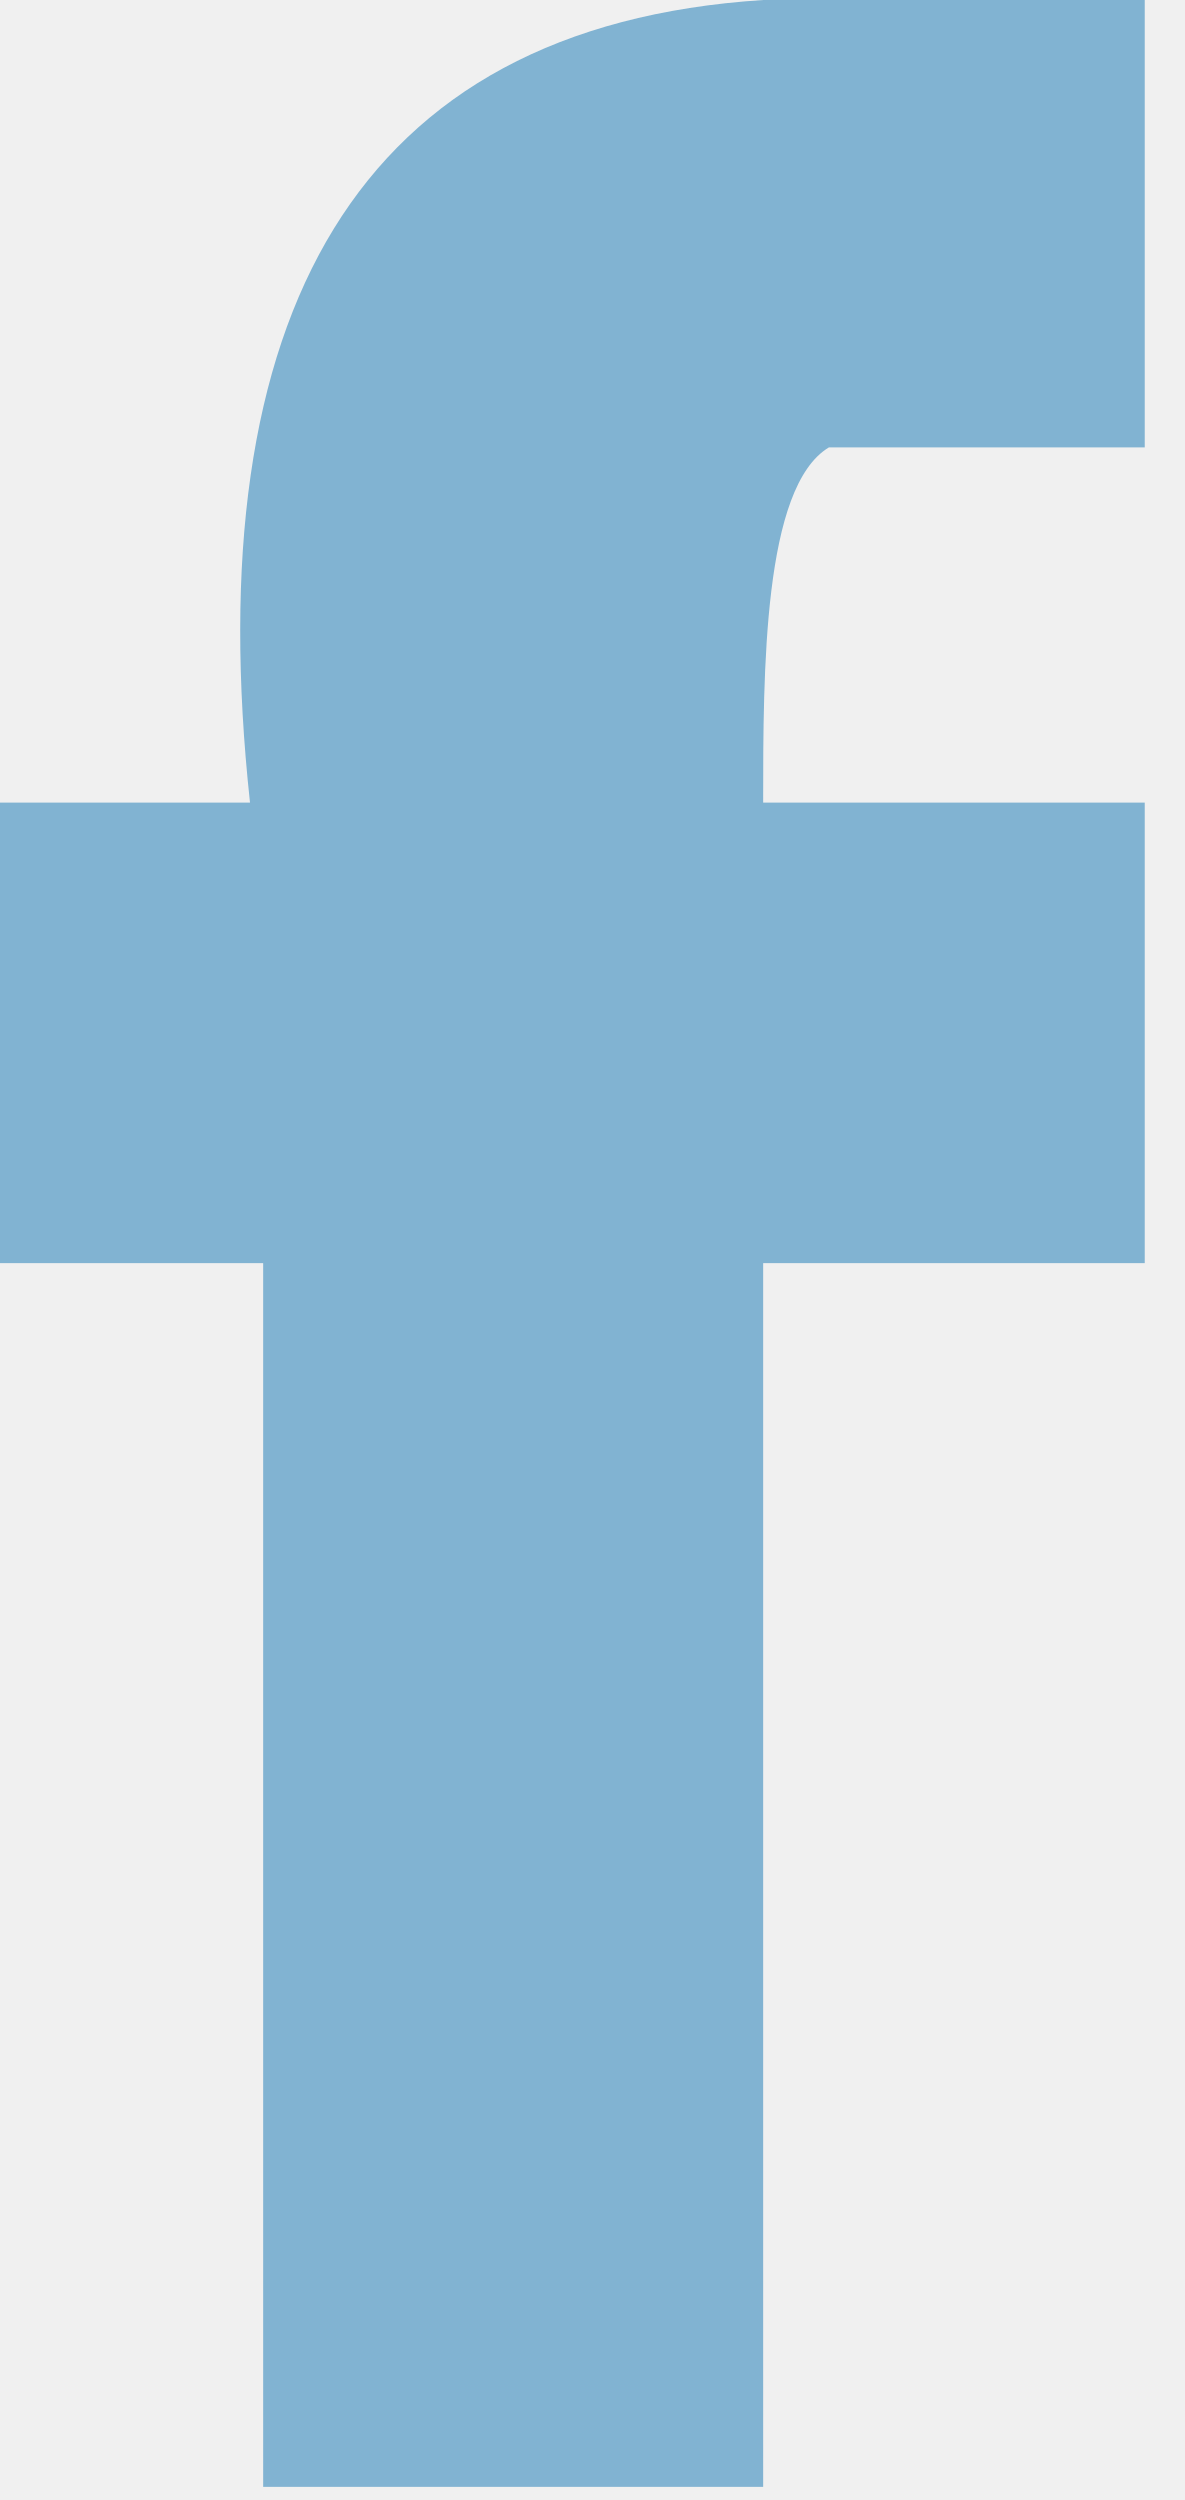
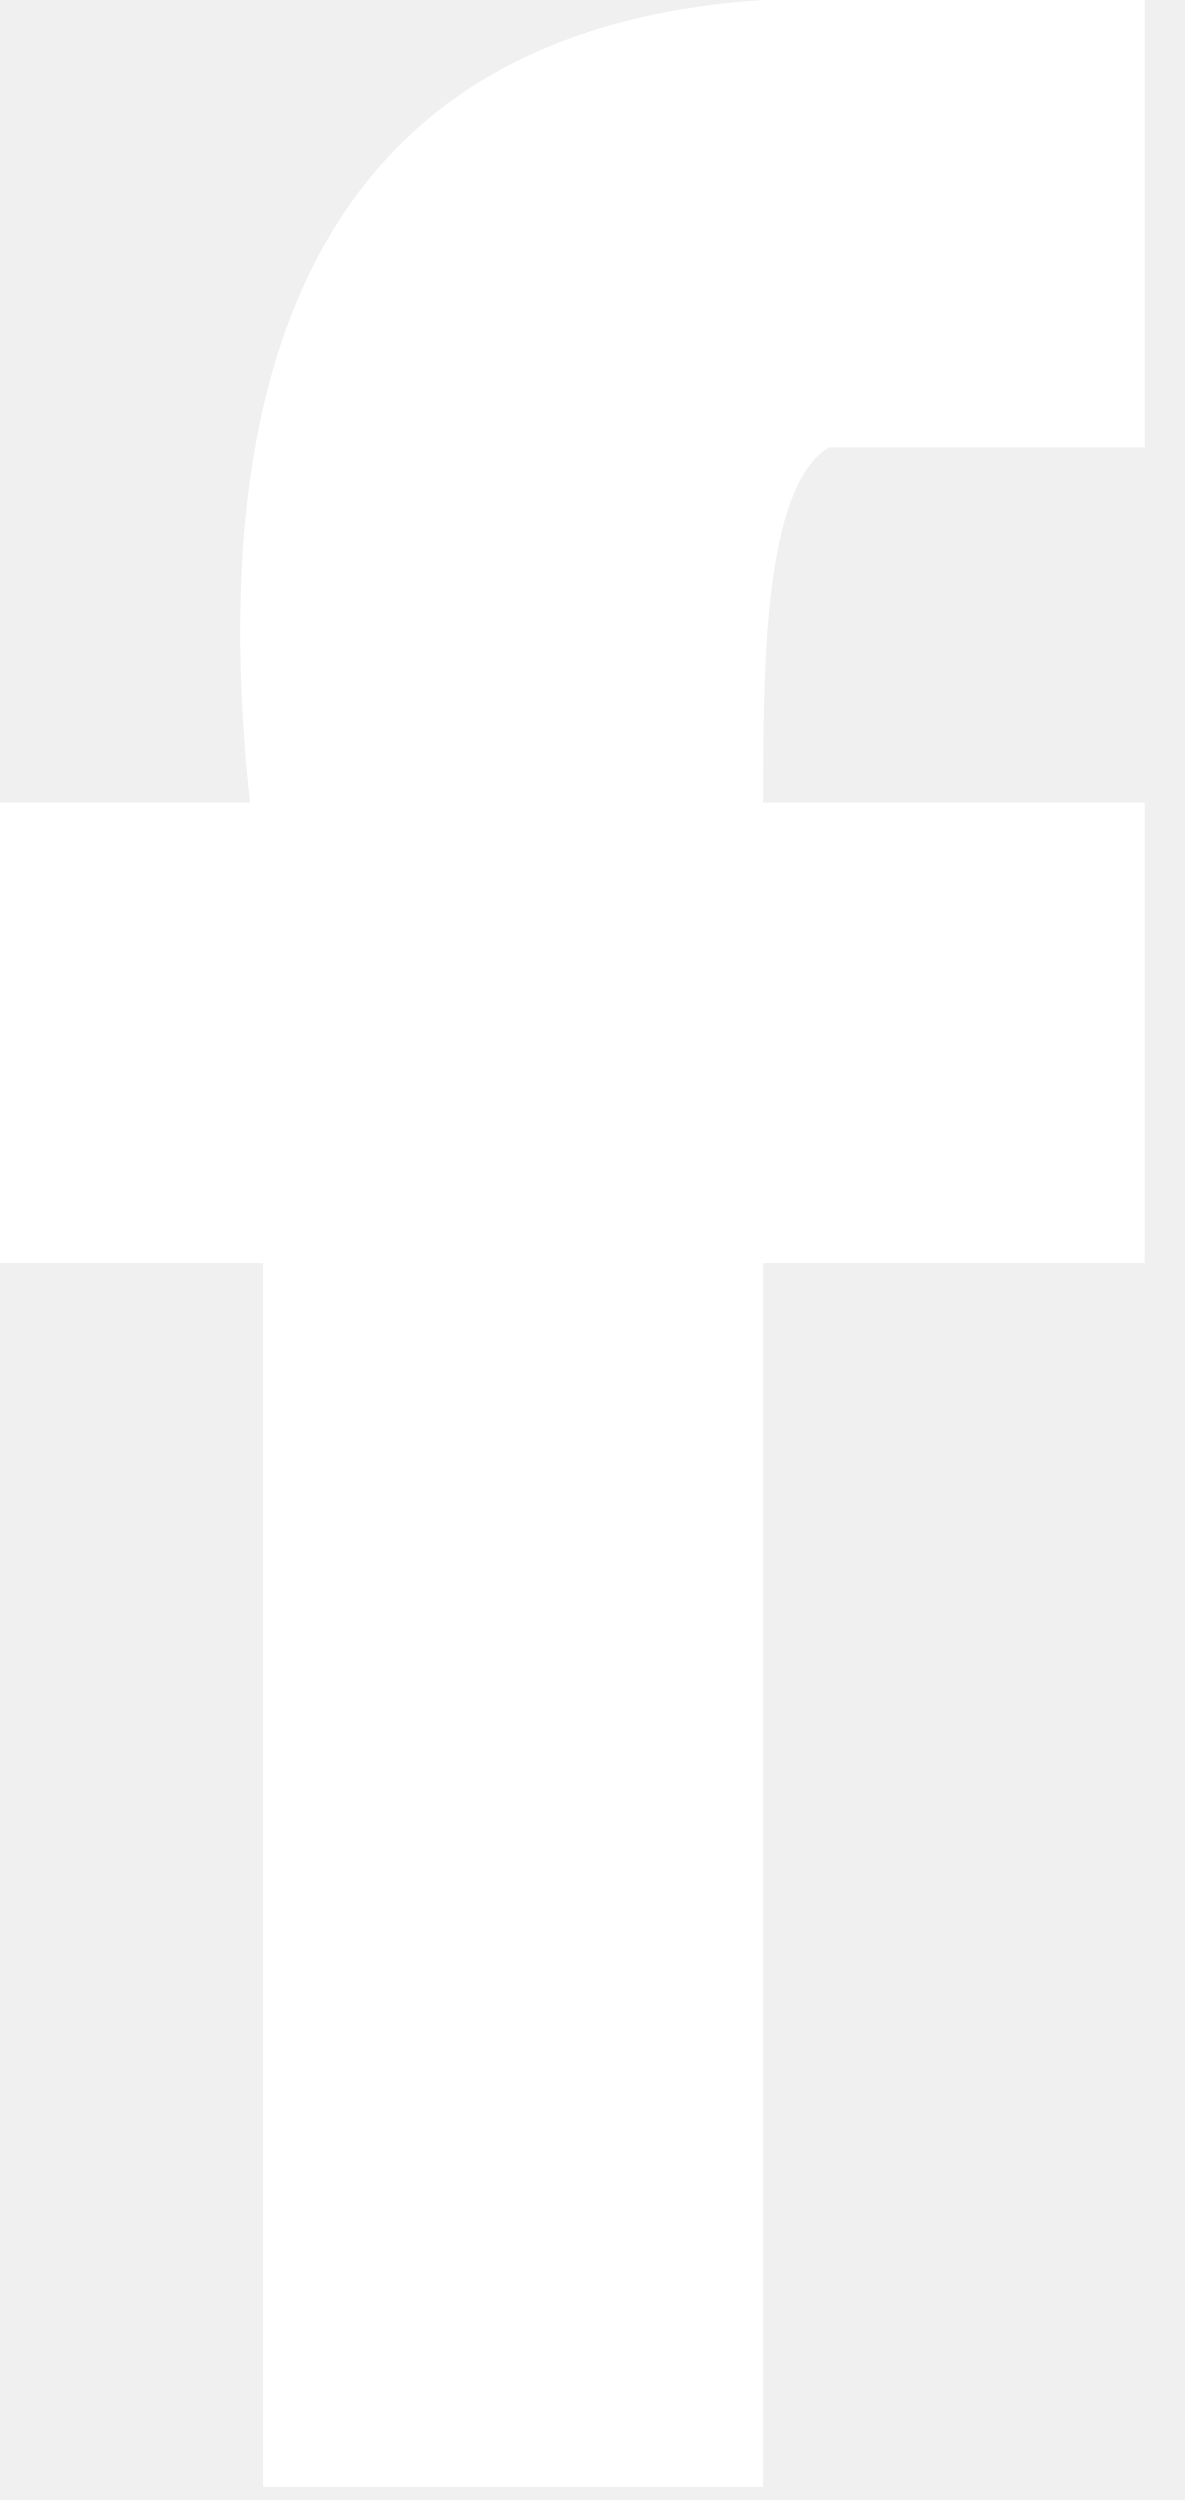
<svg xmlns="http://www.w3.org/2000/svg" width="9" height="19" viewBox="0 0 9 19" fill="none">
-   <path d="M6.3 3.4C7.1 3.4 7.9 3.4 8.7 3.4C8.7 2.3 8.7 1.2 8.7 0C7.7 0 6.8 0 5.8 0C2.7 0.2 1.5 2.4 1.9 6.1H0V9.6H2C2 12.7 2 15.8 2 18.9C3.3 18.9 4.6 18.9 5.8 18.9C5.8 15.8 5.8 12.7 5.8 9.6H8.7V6.1H5.8C5.8 5.1 5.8 3.7 6.3 3.4Z" fill="#81B3D2" />
+   <path d="M6.3 3.4C7.1 3.4 7.9 3.4 8.7 3.4C8.7 2.3 8.7 1.2 8.7 0C7.7 0 6.8 0 5.8 0C2.7 0.2 1.5 2.4 1.9 6.1H0V9.6H2C2 12.7 2 15.8 2 18.9C3.3 18.9 4.6 18.9 5.8 18.9C5.8 15.8 5.8 12.7 5.8 9.6H8.7V6.1H5.8C5.8 5.1 5.8 3.7 6.3 3.4Z" fill="#fff" />
</svg>
